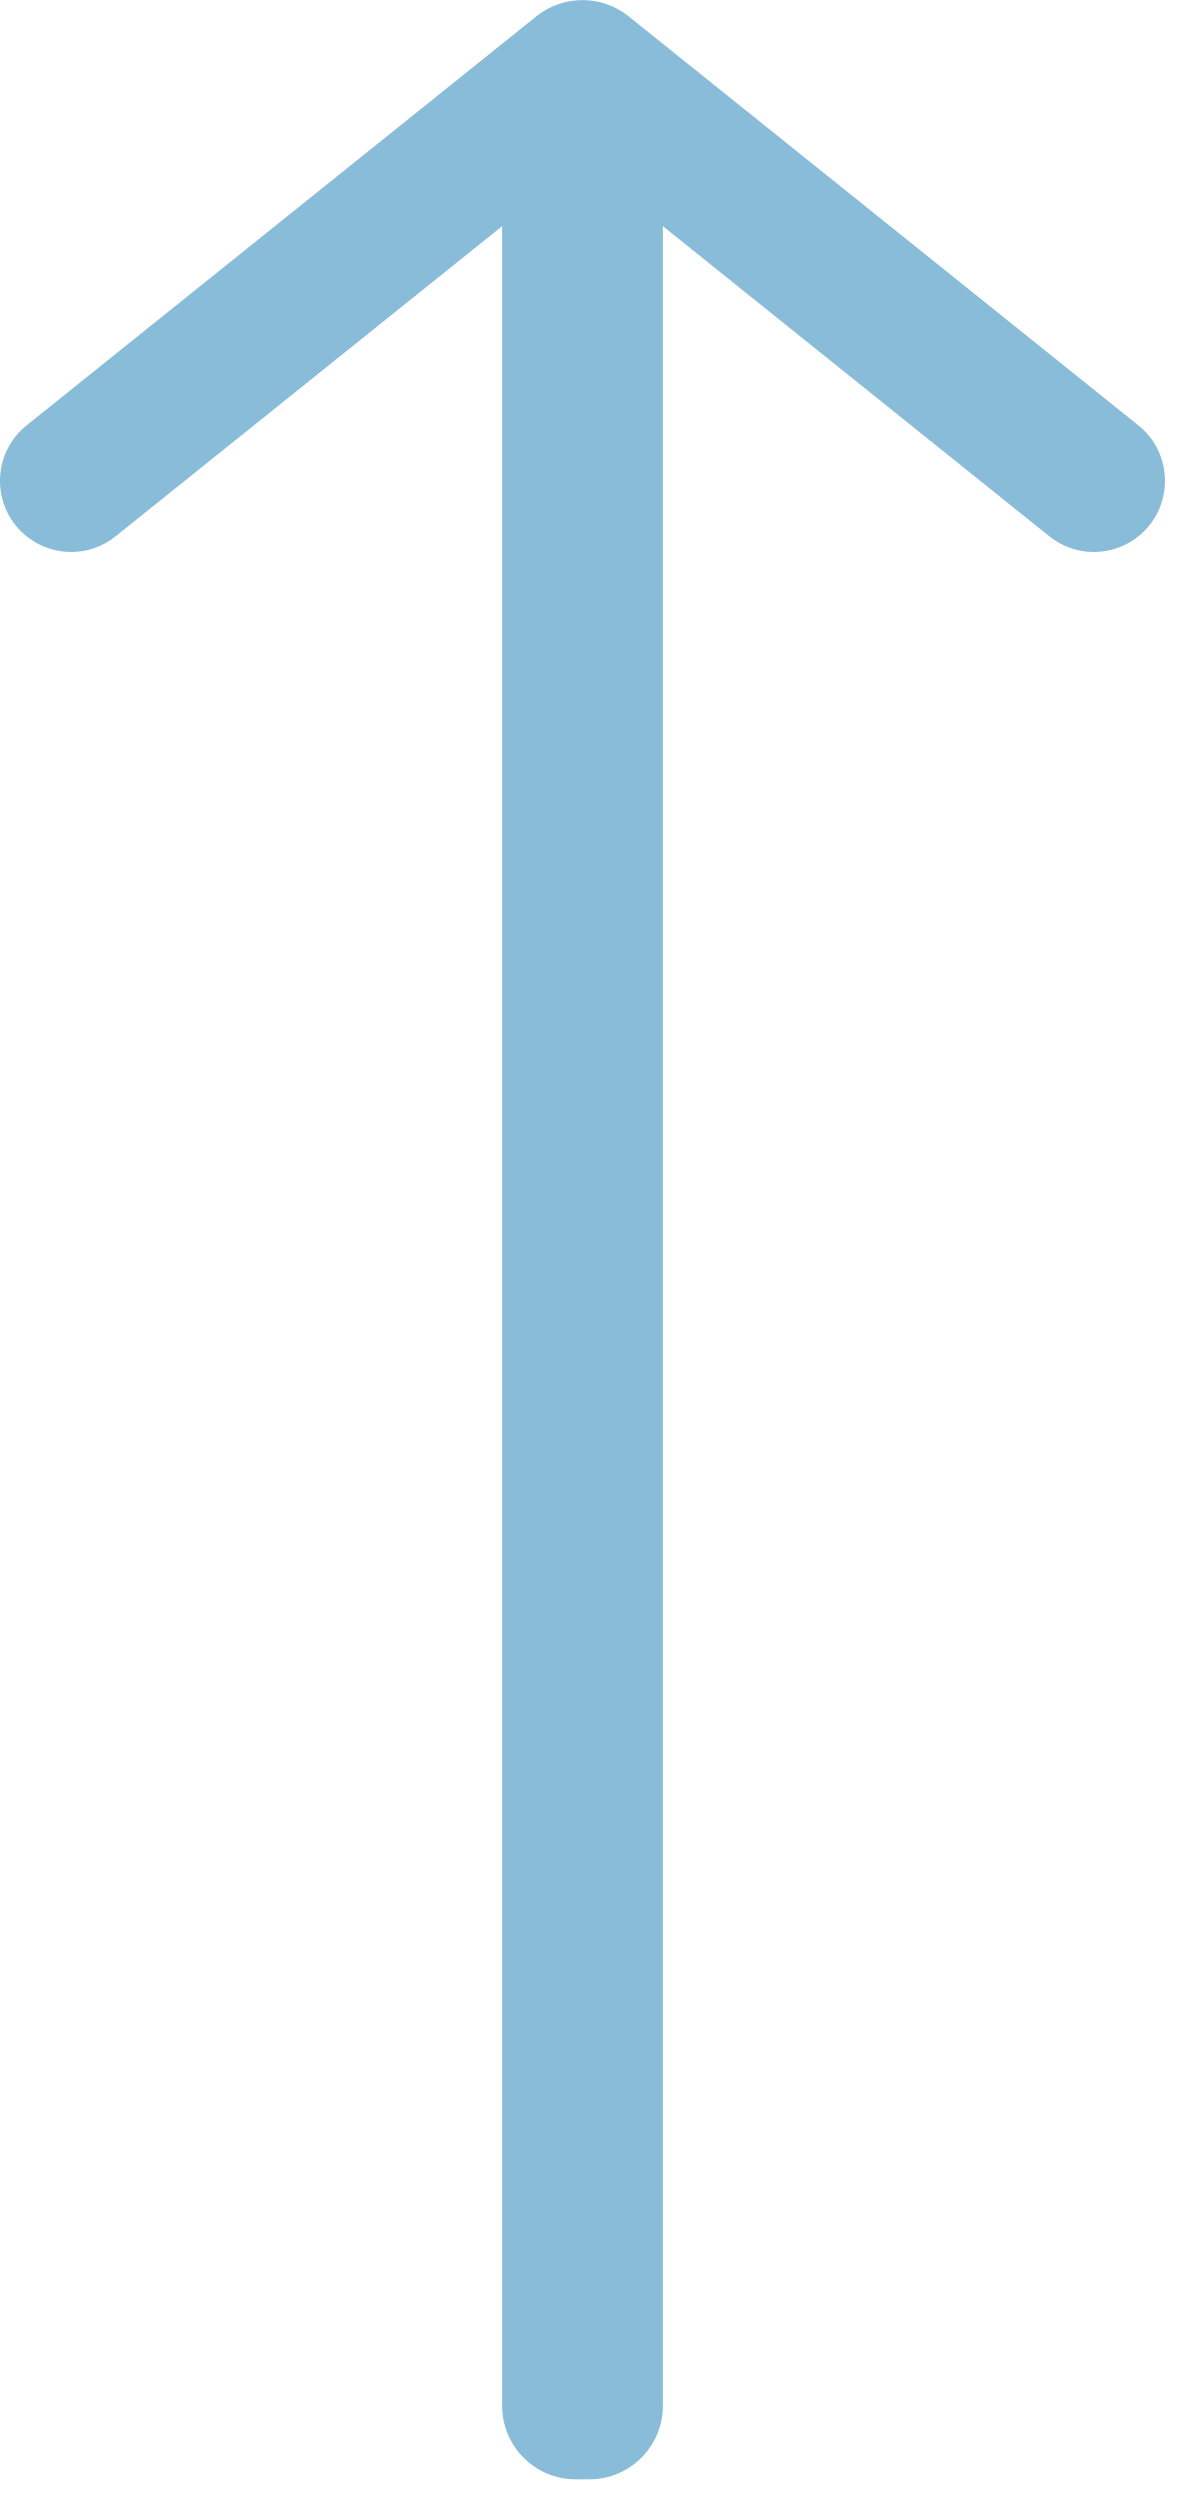
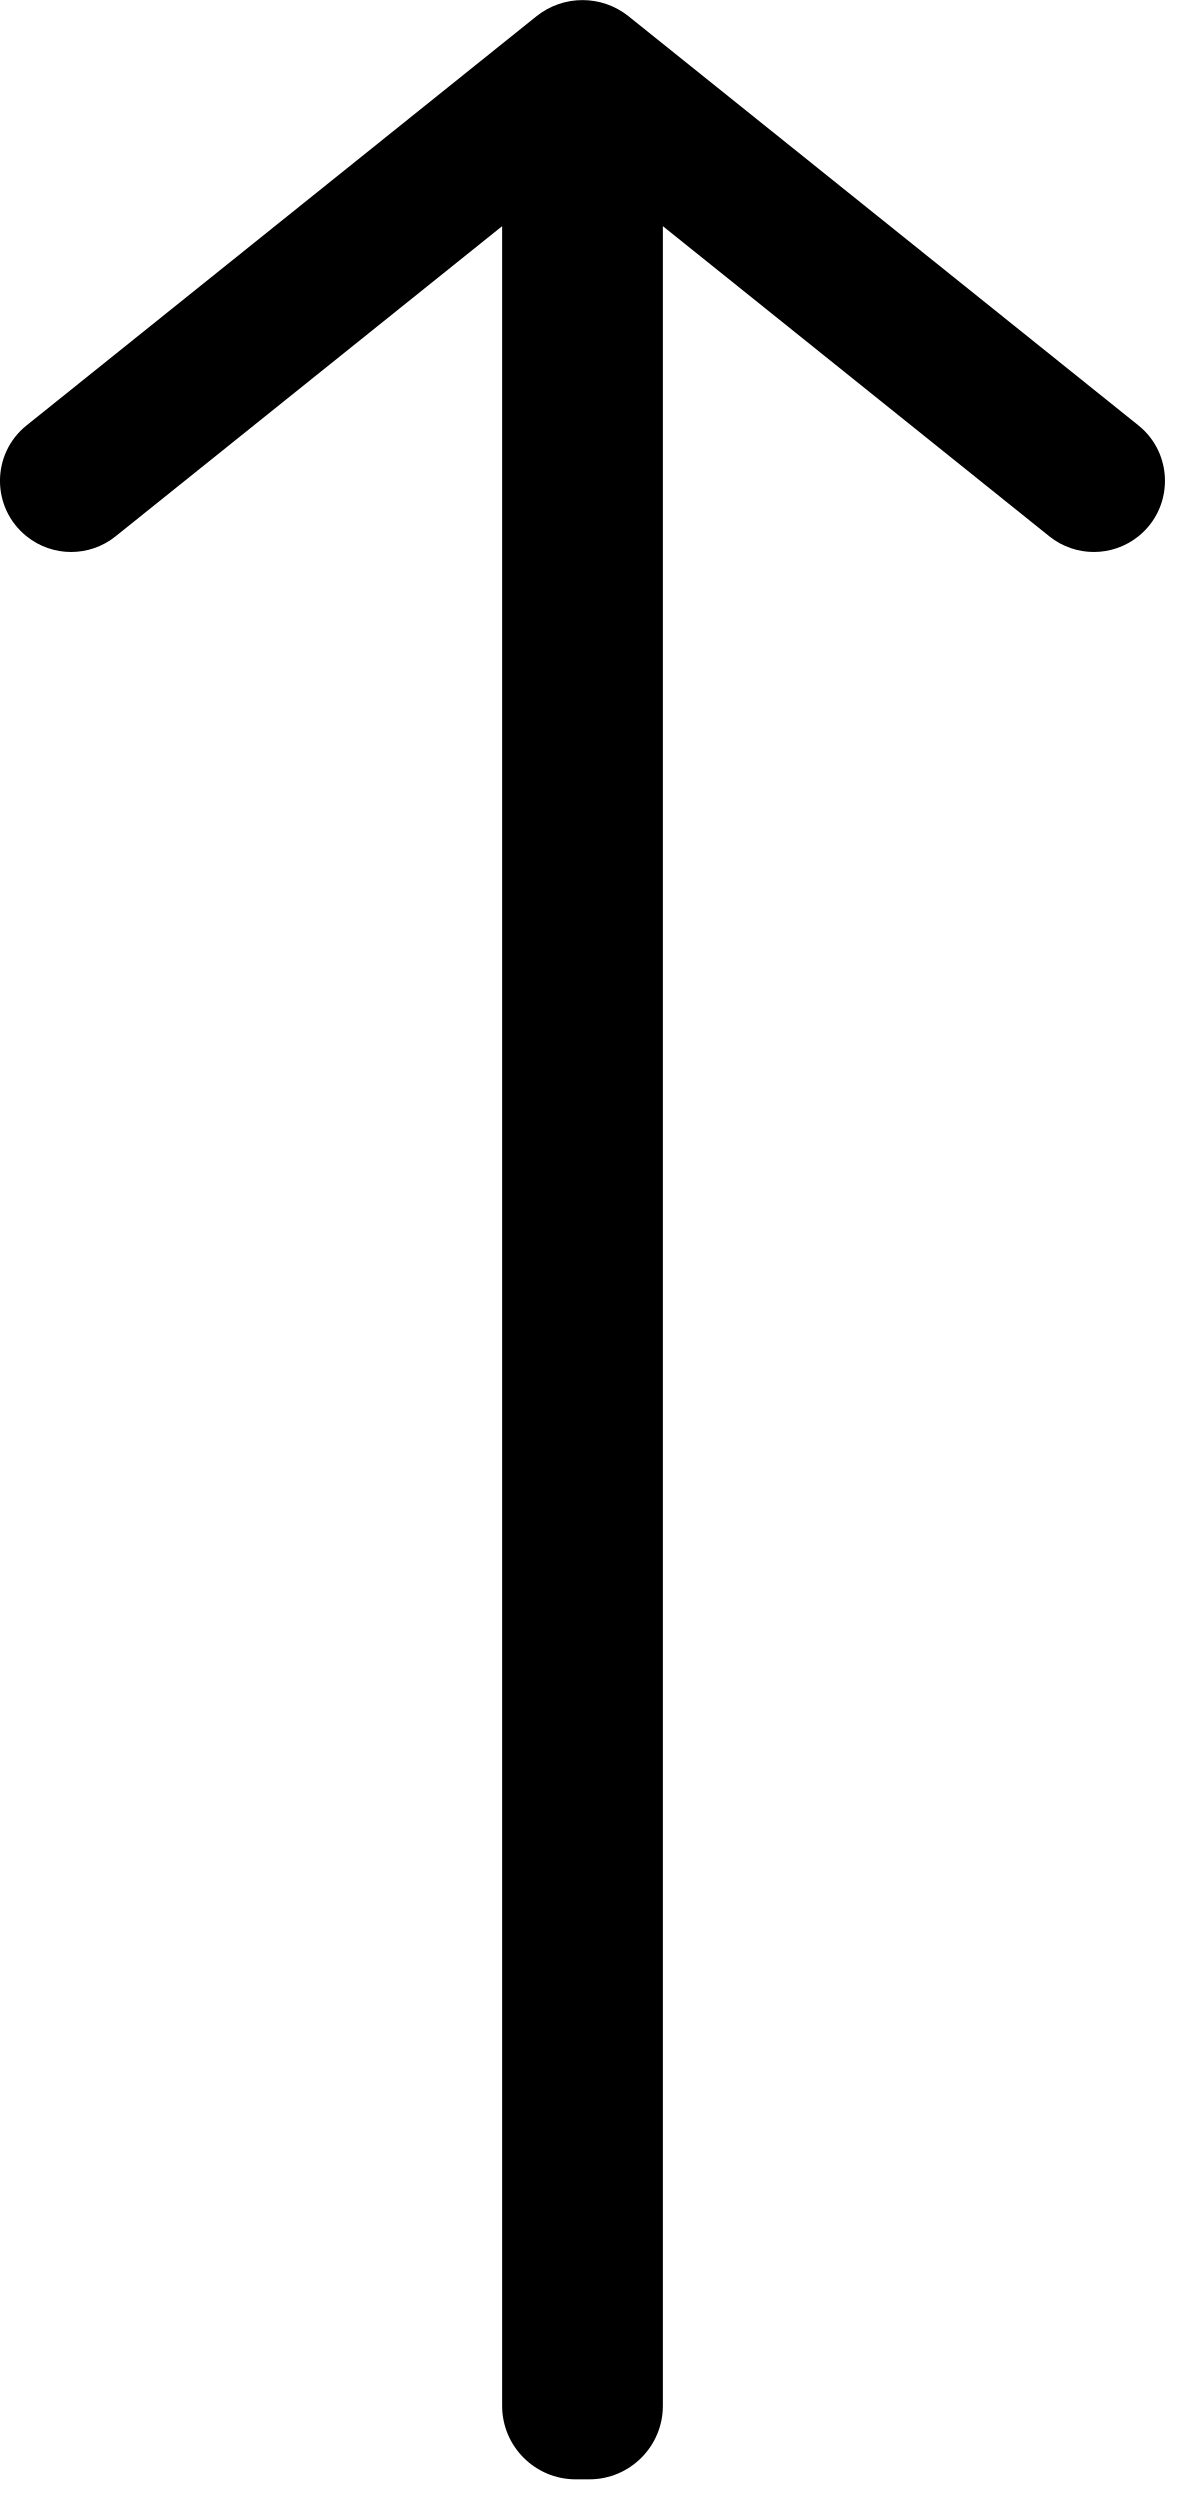
- <svg xmlns="http://www.w3.org/2000/svg" width="16" height="34" viewBox="0 0 16 34" fill="none">
-   <path d="M6.829 3.076L1.572 7.294C1.219 7.578 0.715 7.578 0.362 7.294C-0.121 6.907 -0.121 6.172 0.362 5.785L7.296 0.221C7.662 -0.072 8.182 -0.072 8.548 0.221L15.482 5.785C15.964 6.172 15.964 6.907 15.482 7.294C15.128 7.578 14.625 7.578 14.271 7.294L9.015 3.076L9.015 32.719C9.015 33.271 8.567 33.719 8.015 33.719H7.829C7.277 33.719 6.829 33.271 6.829 32.719L6.829 3.076Z" fill="#89BCD9" />
+ <svg xmlns="http://www.w3.org/2000/svg" id="icon" width="16" height="34" viewBox="0 0 16 34" fill="none">
+   <path d="M6.829 3.076L1.572 7.294C1.219 7.578 0.715 7.578 0.362 7.294C-0.121 6.907 -0.121 6.172 0.362 5.785L7.296 0.221C7.662 -0.072 8.182 -0.072 8.548 0.221L15.482 5.785C15.964 6.172 15.964 6.907 15.482 7.294C15.128 7.578 14.625 7.578 14.271 7.294L9.015 3.076L9.015 32.719C9.015 33.271 8.567 33.719 8.015 33.719H7.829C7.277 33.719 6.829 33.271 6.829 32.719L6.829 3.076Z" fill="currentColor" />
</svg>
